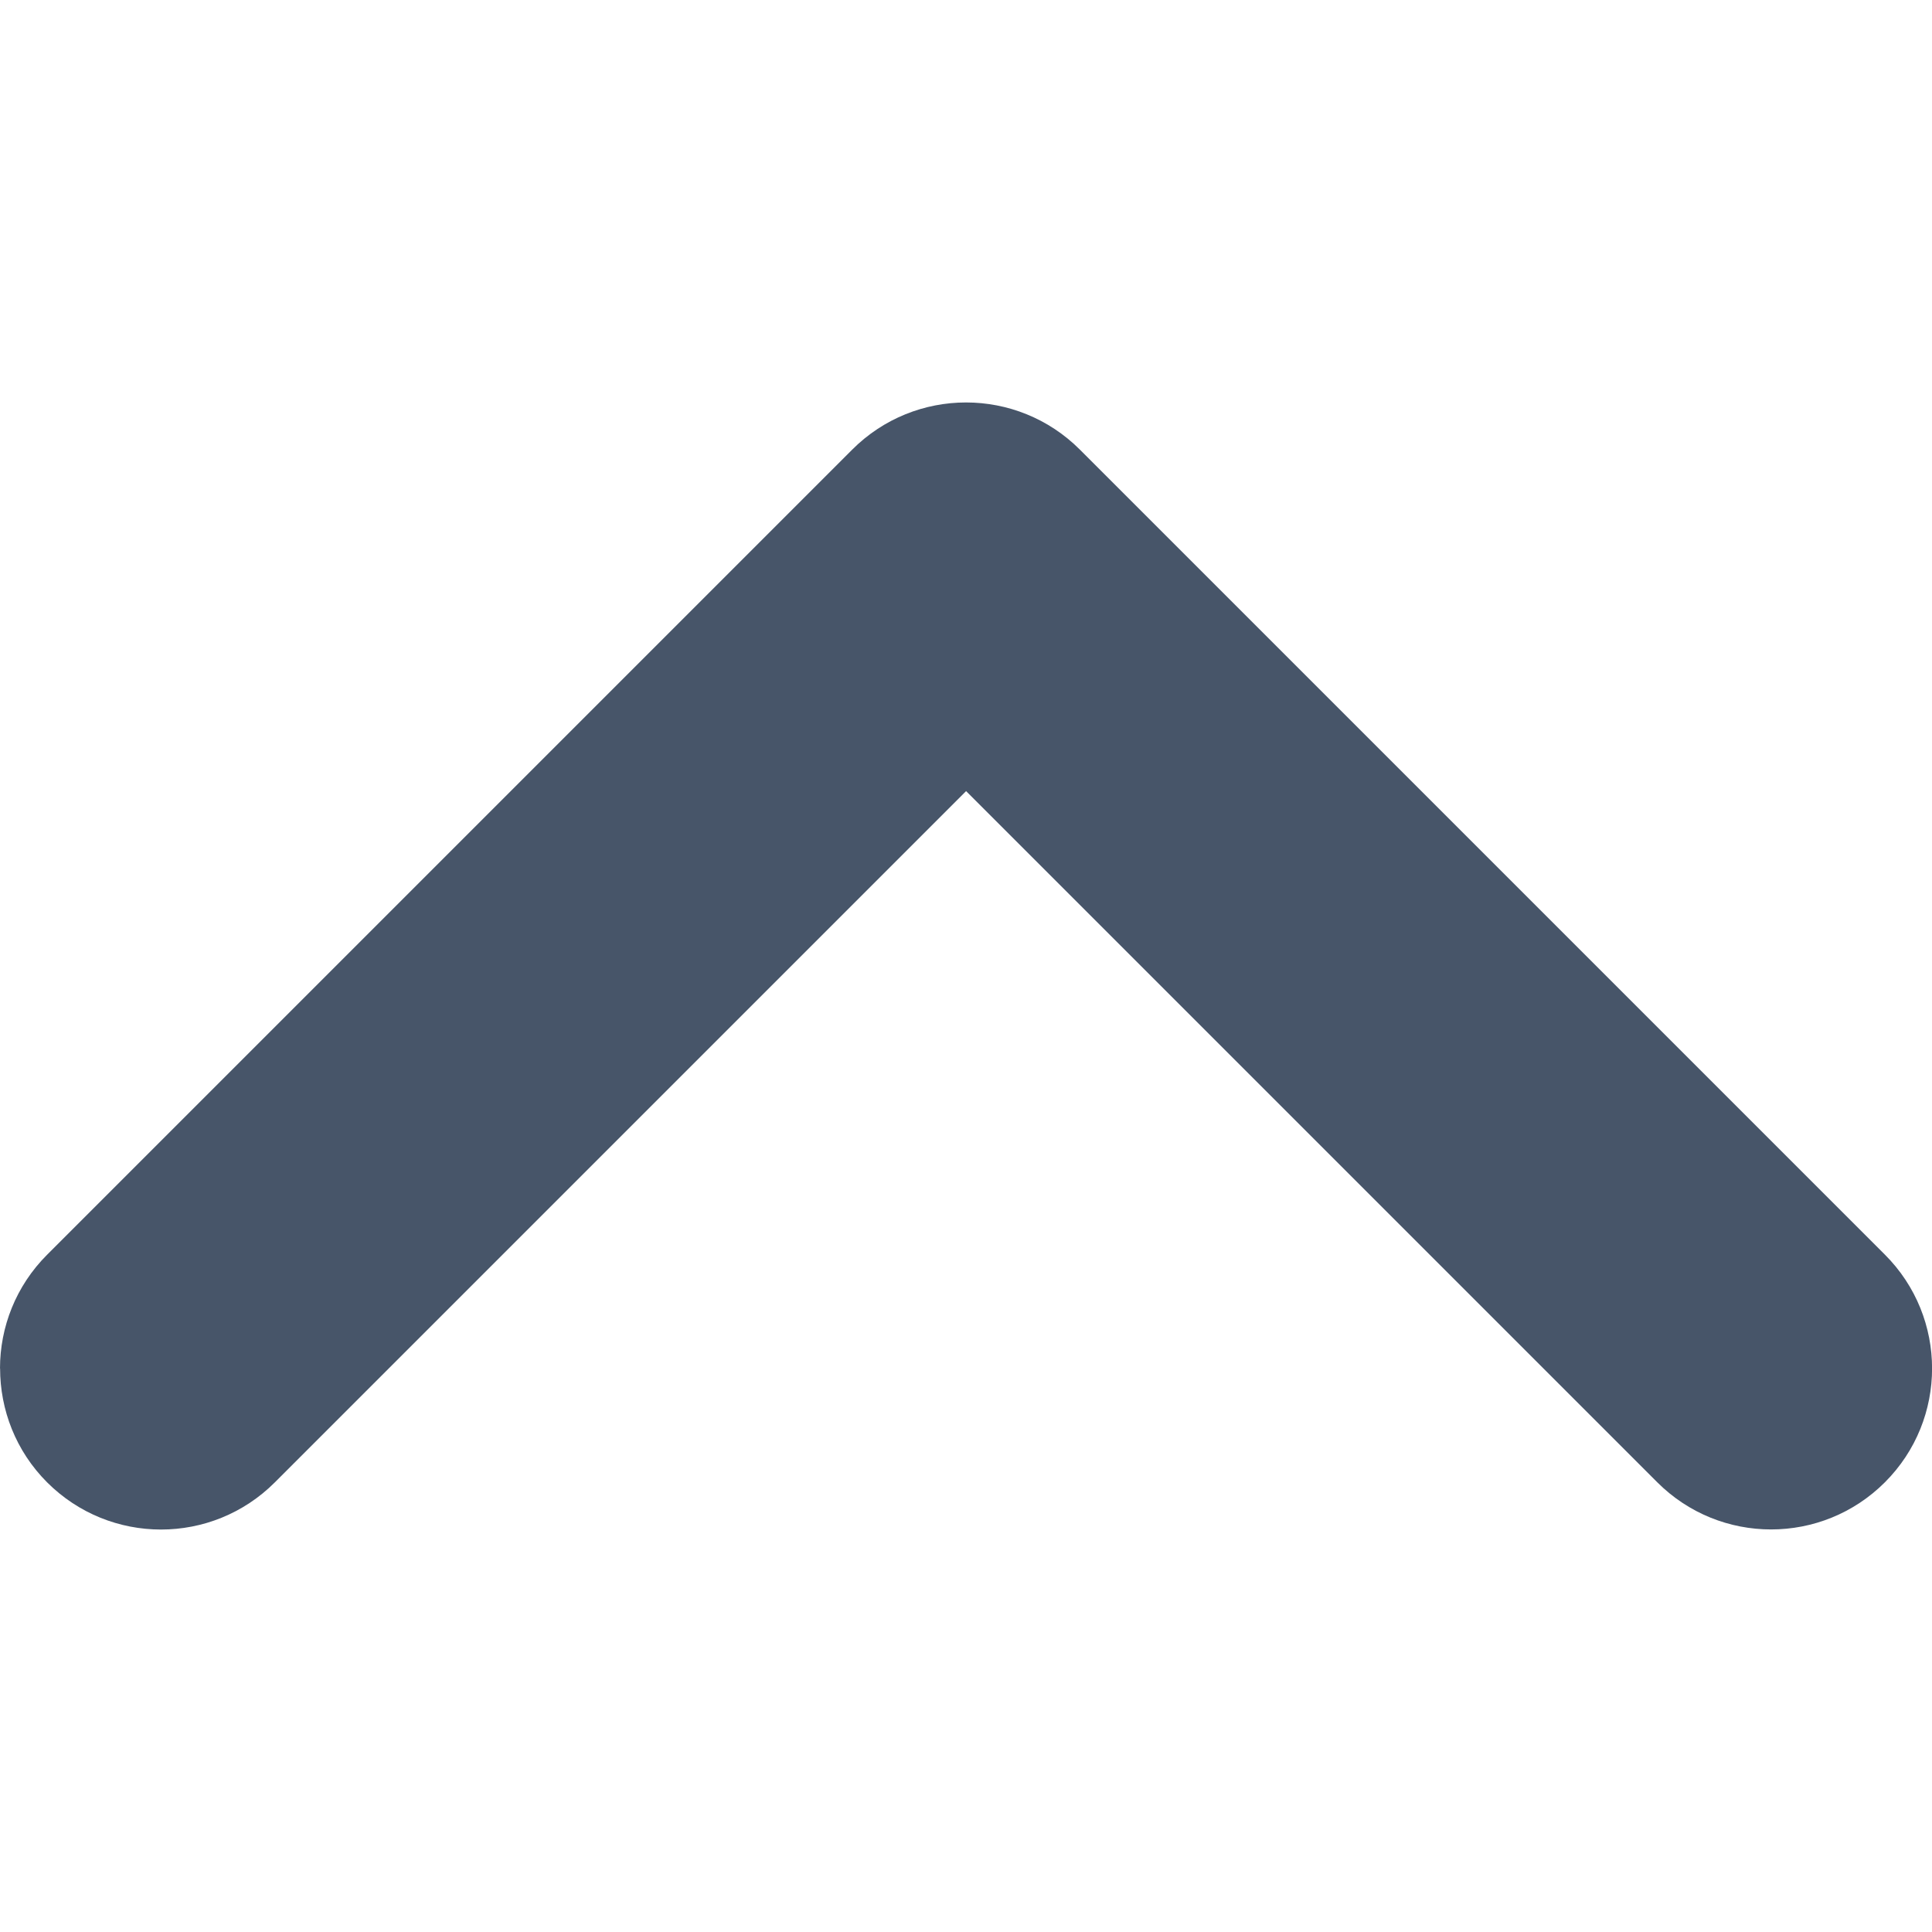
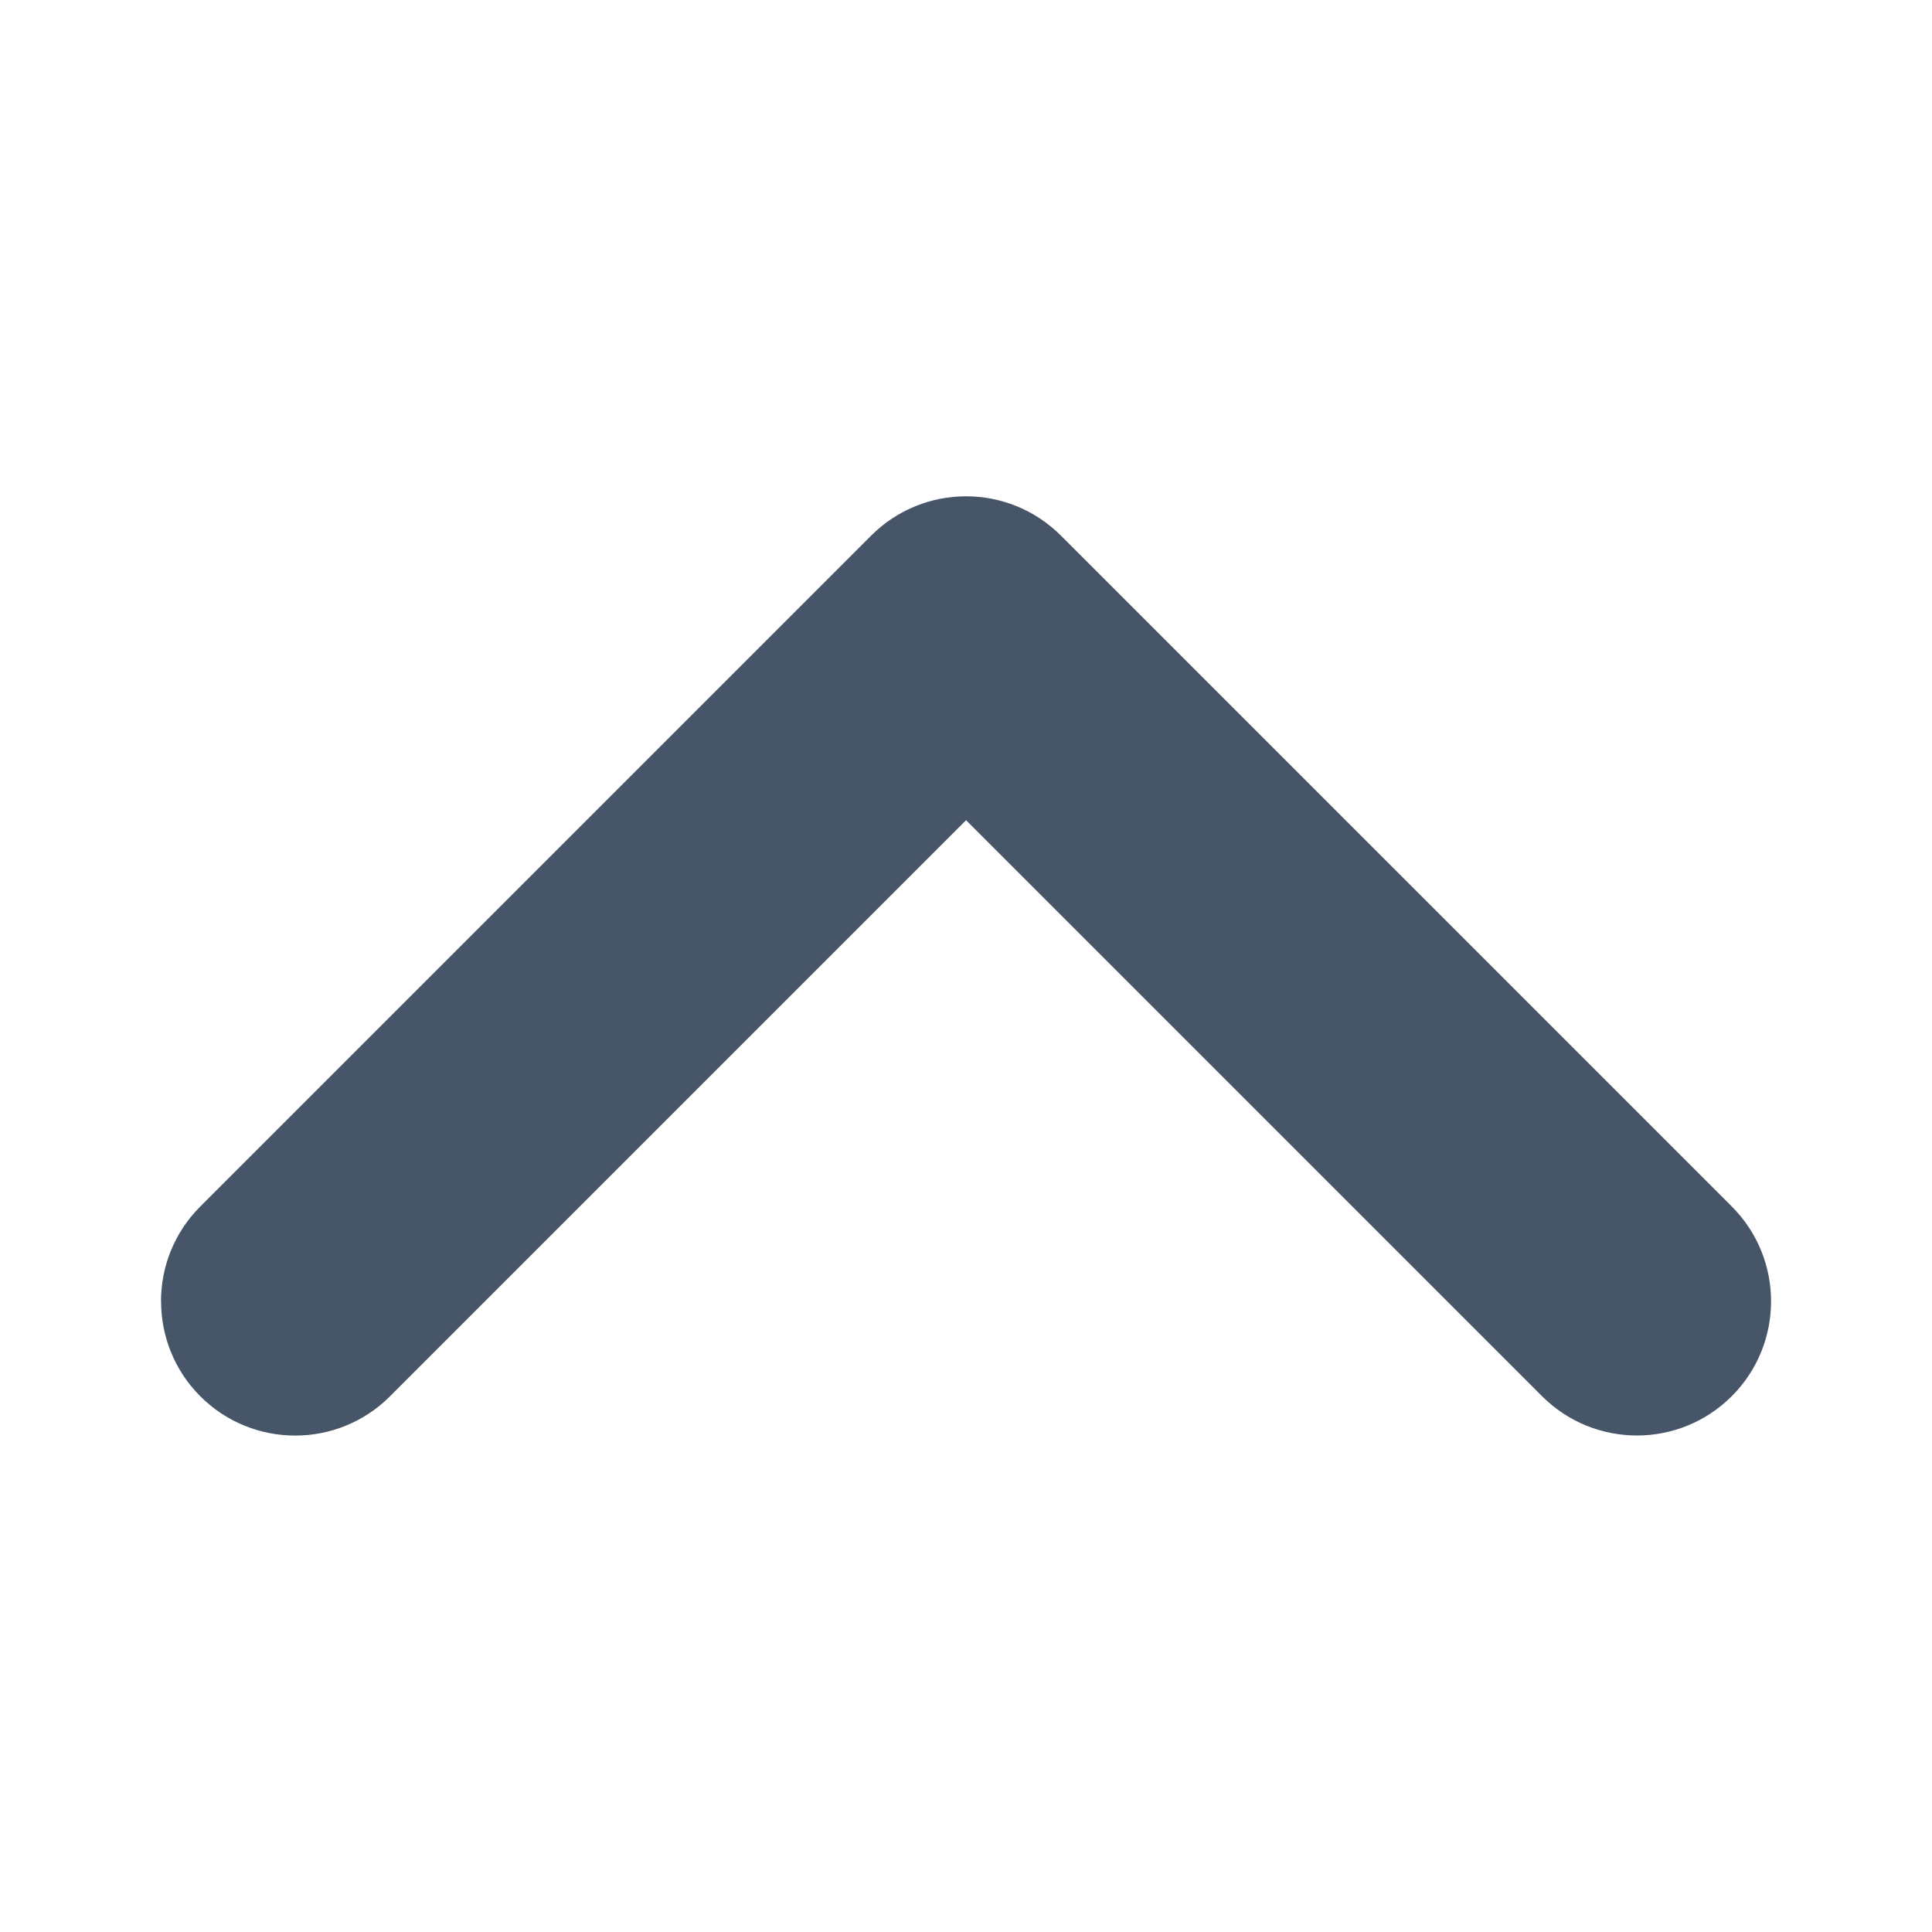
- <svg xmlns="http://www.w3.org/2000/svg" fill="none" height="40" viewBox="0 0 40 40" width="40">
-   <path d="m0 28.332c0-.853.326-1.706.977-2.356l16.667-16.667c1.302-1.302 3.412-1.302 4.714 0l16.667 16.667c1.302 1.302 1.302 3.412 0 4.713-1.302 1.302-3.411 1.302-4.713 0l-14.31-14.31-14.312 14.312c-1.302 1.302-3.411 1.302-4.714 0-.651-.651-.974-1.505-.974-2.359z" fill="#475569" />
+ <svg xmlns="http://www.w3.org/2000/svg" fill="none" height="48" viewBox="0 0 48 48" width="48">
+   <path d="m4 32.33c0-.853.326-1.706.977-2.356l16.667-16.667c1.302-1.302 3.412-1.302 4.714 0l16.667 16.667c1.302 1.302 1.302 3.412 0 4.714-1.302 1.302-3.411 1.302-4.713 0l-14.31-14.31-14.312 14.312c-1.302 1.302-3.411 1.302-4.714 0-.651-.651-.974-1.505-.974-2.359z" fill="#475569" />
</svg>
